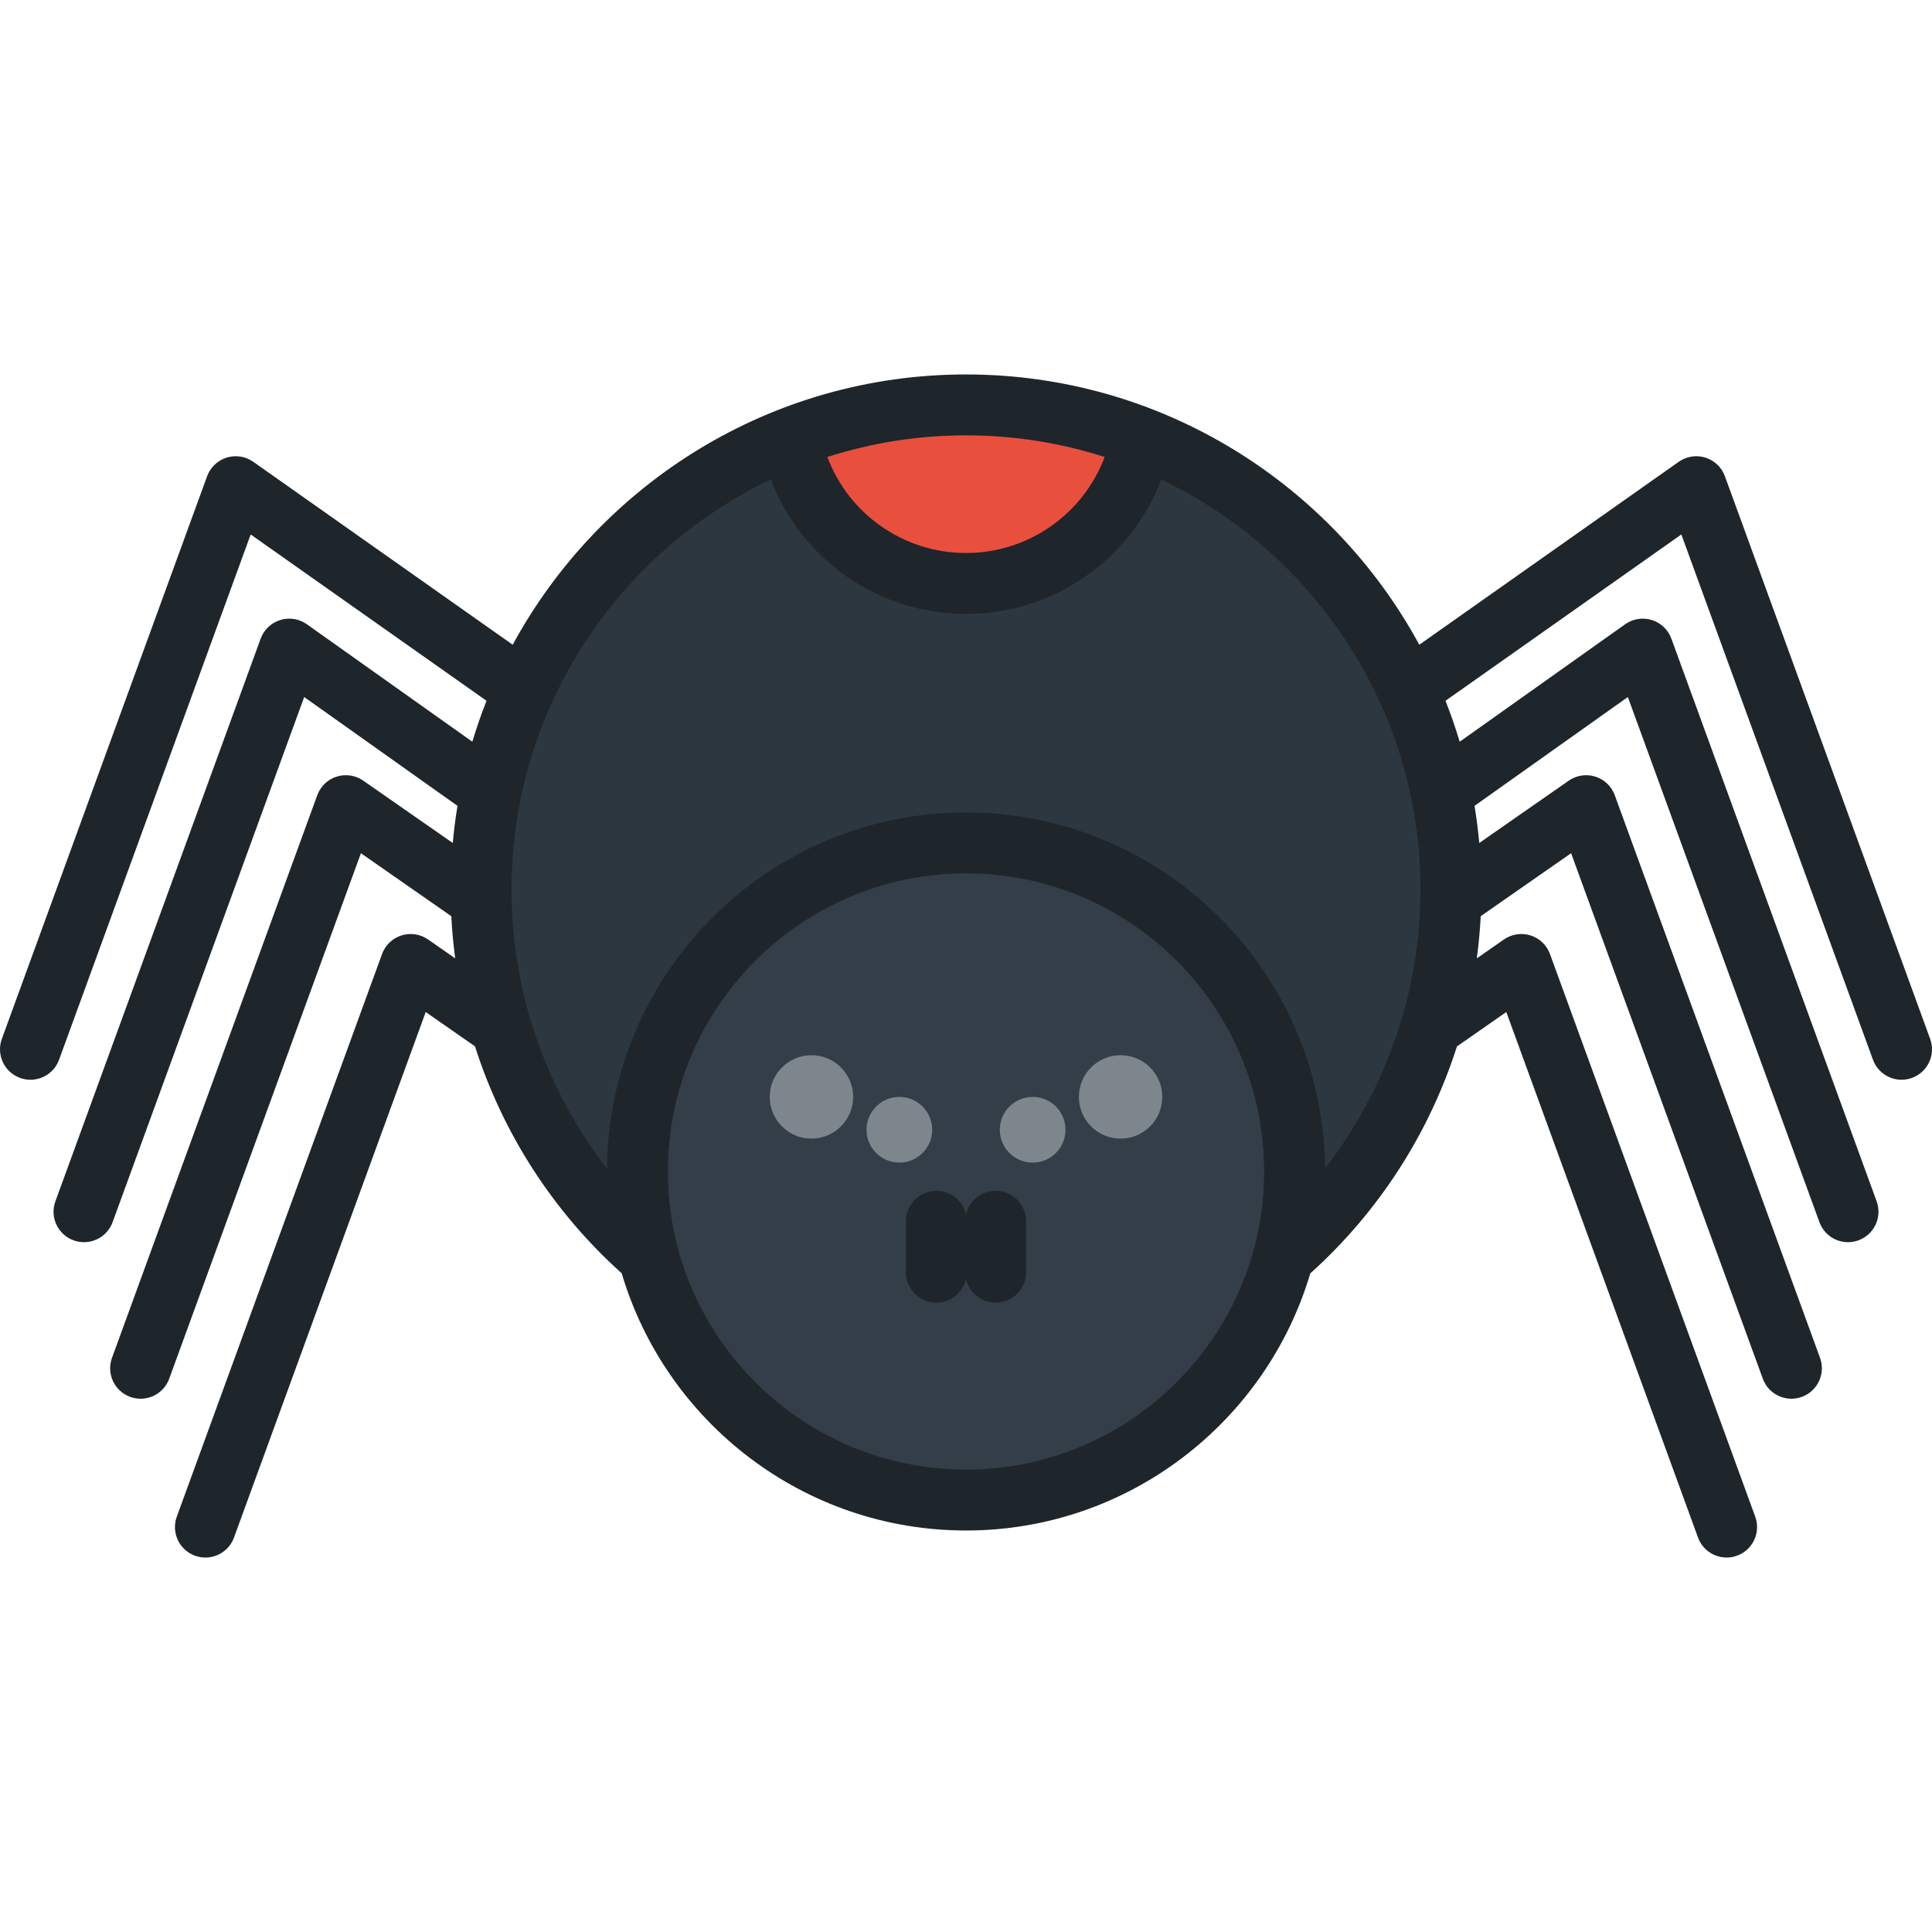
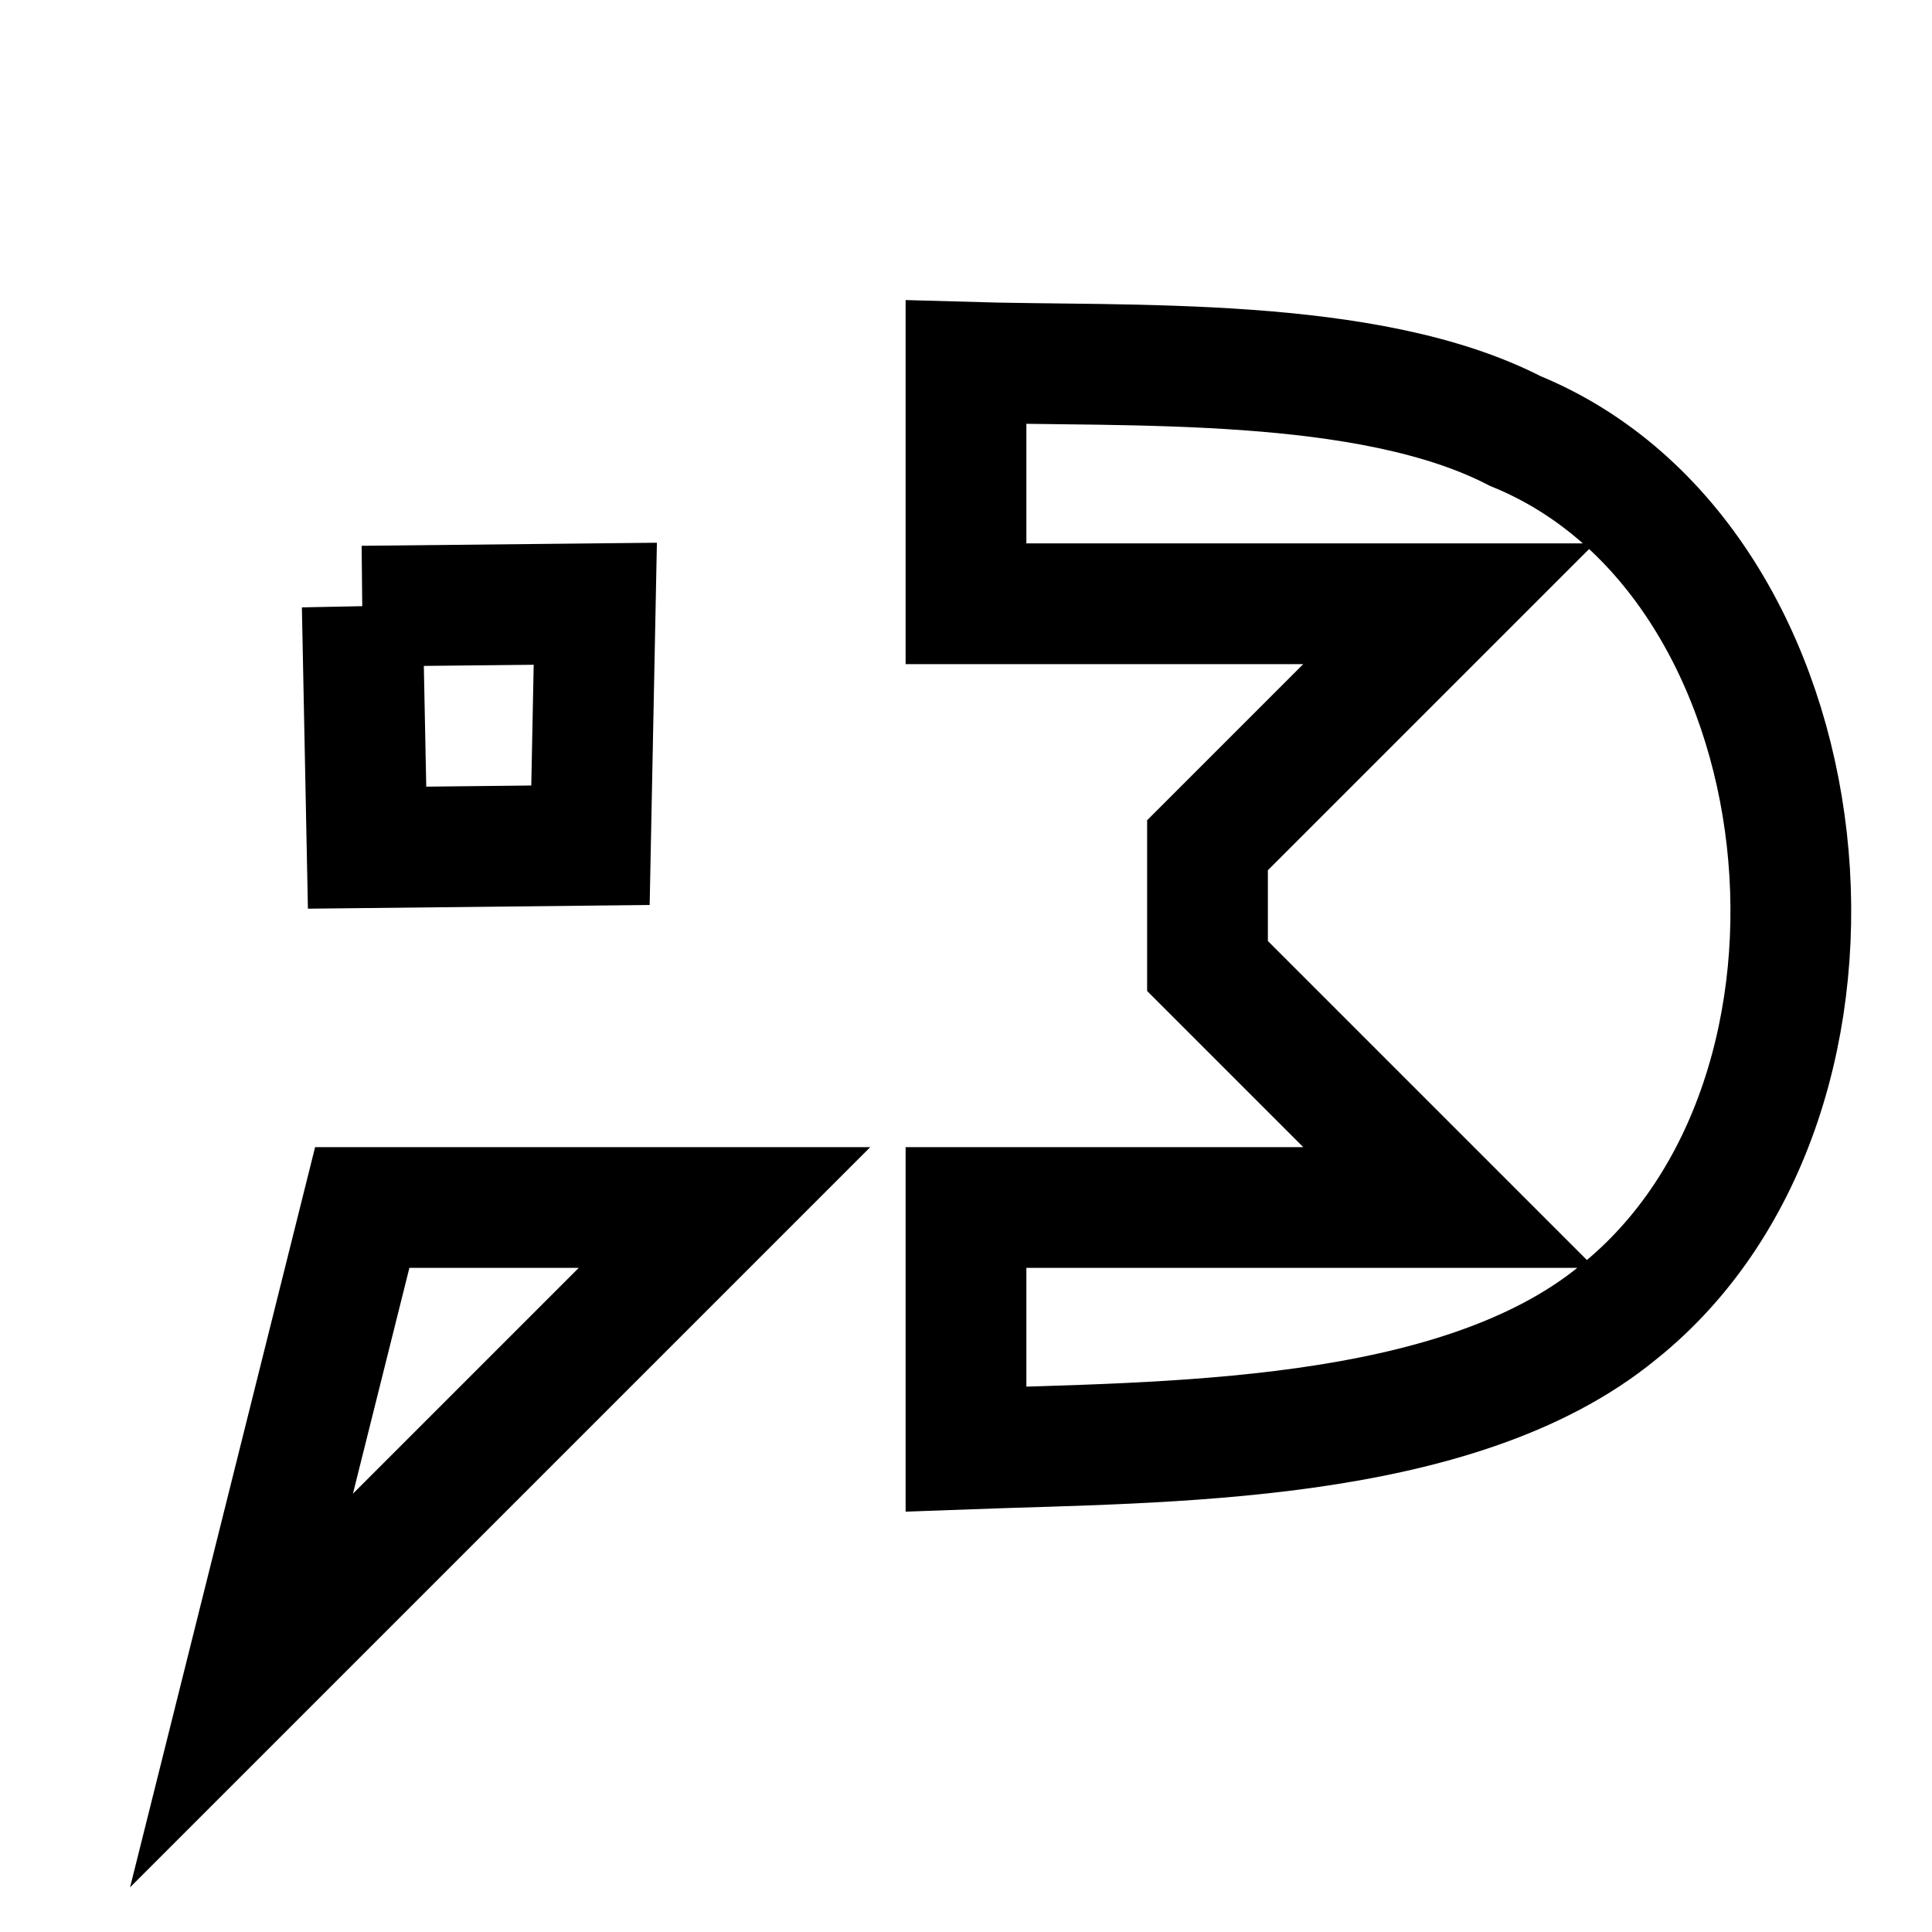
- <svg xmlns="http://www.w3.org/2000/svg" version="1.1" id="Layer_1" x="0px" y="0px" viewBox="0 0 512 512" style="enable-background:new 0 0 512 512;" xml:space="preserve">
-   <circle style="fill:#2D3740;" cx="256.003" cy="235.822" r="128.517" />
-   <path style="fill:#E94F3D;" d="M256,107.302c-16.405,0-32.085,3.077-46.507,8.679c4.078,21.986,23.341,38.638,46.507,38.638  c23.166,0,42.43-16.652,46.509-38.638C288.086,110.38,272.405,107.302,256,107.302z" />
-   <circle style="fill:#333E48;" cx="256.003" cy="310.456" r="87.079" />
-   <g>
-     <circle style="fill:#7D868C;" cx="215.039" cy="290.695" r="11.054" />
-     <circle style="fill:#7D868C;" cx="238.339" cy="299.398" r="8.707" />
-     <circle style="fill:#7D868C;" cx="296.966" cy="290.695" r="11.054" />
-     <circle style="fill:#7D868C;" cx="273.666" cy="299.398" r="8.708" />
-   </g>
-   <path style="fill:#1E252B;" d="M511.509,275.312l-54.395-149.106c-0.862-2.359-2.772-4.185-5.17-4.934  c-2.395-0.751-5.004-0.343-7.06,1.106l-68.757,48.486c-23.141-42.625-68.31-71.63-120.127-71.63  c-51.816,0-96.985,29.005-120.126,71.63l-68.758-48.486c-2.055-1.45-4.663-1.855-7.06-1.106c-2.397,0.75-4.307,2.575-5.169,4.934  L0.491,275.312c-1.528,4.187,0.628,8.817,4.815,10.344c0.913,0.333,1.846,0.491,2.764,0.491c3.294,0,6.387-2.032,7.581-5.306  L66.433,141.64l62.502,44.075c-1.404,3.547-2.654,7.168-3.761,10.851l-43.847-31.127c-2.054-1.458-4.669-1.873-7.069-1.125  c-2.402,0.748-4.319,2.575-5.181,4.939L14.682,318.358c-1.528,4.187,0.628,8.817,4.815,10.344c0.913,0.333,1.846,0.491,2.764,0.491  c3.294,0,6.387-2.032,7.581-5.306l50.77-139.169l40.629,28.842c-0.535,3.244-0.954,6.526-1.253,9.843l-23.718-16.52  c-2.056-1.432-4.659-1.824-7.045-1.072c-2.387,0.755-4.288,2.576-5.146,4.928L29.682,359.843c-1.528,4.187,0.628,8.817,4.815,10.344  c0.913,0.333,1.846,0.491,2.764,0.491c3.293,0,6.386-2.032,7.581-5.306l50.805-139.259l23.954,16.686  c0.193,3.752,0.536,7.481,1.031,11.178l-7.19-5.008c-2.056-1.431-4.659-1.824-7.045-1.072c-2.387,0.755-4.288,2.576-5.146,4.928  L46.853,401.931c-1.528,4.187,0.628,8.817,4.815,10.344c0.913,0.333,1.846,0.491,2.764,0.491c3.294,0,6.387-2.032,7.581-5.306  l50.805-139.261l13.06,9.097c7.307,22.921,20.617,43.734,38.882,60.145c11.663,39.359,48.15,68.156,91.242,68.156  c43.085,0,79.565-28.789,91.235-68.137c18.24-16.383,31.548-37.235,38.867-60.15l13.081-9.113l50.805,139.261  c1.194,3.273,4.286,5.306,7.581,5.306c0.918,0,1.852-0.158,2.764-0.491c4.187-1.528,6.342-6.159,4.815-10.344l-54.395-149.106  c-0.858-2.353-2.759-4.173-5.146-4.928c-2.386-0.752-4.988-0.358-7.045,1.072l-7.196,5.011c0.498-3.699,0.844-7.43,1.038-11.182  l23.953-16.685l50.805,139.26c1.194,3.273,4.286,5.306,7.581,5.306c0.917,0,1.852-0.158,2.764-0.491  c4.187-1.528,6.342-6.159,4.815-10.344l-54.395-149.104c-0.858-2.353-2.759-4.173-5.146-4.928c-2.386-0.752-4.989-0.359-7.045,1.072  l-23.718,16.52c-0.3-3.316-0.719-6.6-1.253-9.844l40.629-28.841l50.77,139.169c1.194,3.273,4.286,5.306,7.581,5.306  c0.918,0,1.852-0.157,2.764-0.491c4.187-1.528,6.341-6.159,4.815-10.344l-54.395-149.106c-0.863-2.363-2.779-4.19-5.181-4.939  c-2.399-0.747-5.015-0.332-7.069,1.125l-43.847,31.127c-1.107-3.683-2.357-7.305-3.761-10.851l62.502-44.075l50.782,139.202  c1.194,3.273,4.286,5.305,7.581,5.305c0.917,0,1.852-0.157,2.764-0.491C510.881,284.129,513.036,279.499,511.509,275.312z   M256,115.37c12.81,0,25.155,2.017,36.744,5.738c-5.642,15.076-20.159,25.443-36.744,25.443s-31.1-10.368-36.743-25.443  C230.847,117.387,243.192,115.37,256,115.37z M256.002,389.463c-43.567,0-79.011-35.443-79.011-79.009s35.444-79.009,79.011-79.009  c43.566,0,79.01,35.443,79.01,79.009S299.568,389.463,256.002,389.463z M351.137,309.665c-0.426-52.101-42.936-94.357-95.135-94.357  c-52.203,0-94.716,42.26-95.139,94.365c-16.274-20.962-25.311-46.88-25.311-73.854c0-47.905,28.114-89.363,68.706-108.754  c8.043,21.122,28.447,35.623,51.743,35.623s43.7-14.501,51.744-35.623c40.593,19.391,68.706,60.849,68.706,108.754  C376.45,262.715,367.401,288.689,351.137,309.665z M263.859,315.572c-3.834,0-7.034,2.674-7.857,6.258  c-0.823-3.583-4.023-6.258-7.857-6.258c-4.457,0-8.068,3.611-8.068,8.068v13.499c0,4.457,3.611,8.068,8.068,8.068  c3.833,0,7.034-2.674,7.857-6.258c0.823,3.583,4.023,6.258,7.857,6.258c4.457,0,8.068-3.611,8.068-8.068V323.64  C271.927,319.183,268.314,315.572,263.859,315.572z" />
-   <g>
- </g>
-   <g>
- </g>
-   <g>
- </g>
-   <g>
- </g>
-   <g>
- </g>
-   <g>
- </g>
-   <g>
- </g>
-   <g>
- </g>
-   <g>
- </g>
-   <g>
- </g>
-   <g>
- </g>
-   <g>
- </g>
-   <g>
- </g>
-   <g>
- </g>
-   <g>
- </g>
+ <svg xmlns="http://www.w3.org/2000/svg" width="0.053in" height="0.053in" viewBox="0 0 16 16">
+   <path id="Selection" fill="none" stroke="black" stroke-width="1" d="M 8.00,3.00            C 9.35,3.04 11.33,2.94 12.55,3.57              15.17,4.64 15.64,9.08 13.40,10.87              12.06,11.97 9.63,11.94 8.00,12.00              8.00,12.00 8.00,10.00 8.00,10.00              8.00,10.00 12.00,10.00 12.00,10.00              12.00,10.00 10.00,8.00 10.00,8.00              10.00,8.00 10.00,7.00 10.00,7.00              10.00,7.00 12.00,5.00 12.00,5.00              12.00,5.00 8.00,5.00 8.00,5.00              8.00,5.00 8.00,3.00 8.00,3.00 Z            M 3.00,10.00            C 3.00,10.00 6.00,10.00 6.00,10.00              6.00,10.00 2.00,14.00 2.00,14.00              2.00,14.00 3.00,10.00 3.00,10.00 Z            M 13.82,5.00M 3.00,5.02            C 3.00,5.02 4.93,5.00 4.93,5.00              4.93,5.00 4.89,7.00 4.89,7.00              4.89,7.00 3.04,7.02 3.04,7.02              3.04,7.02 3.00,5.02 3.00,5.02" />
</svg>
